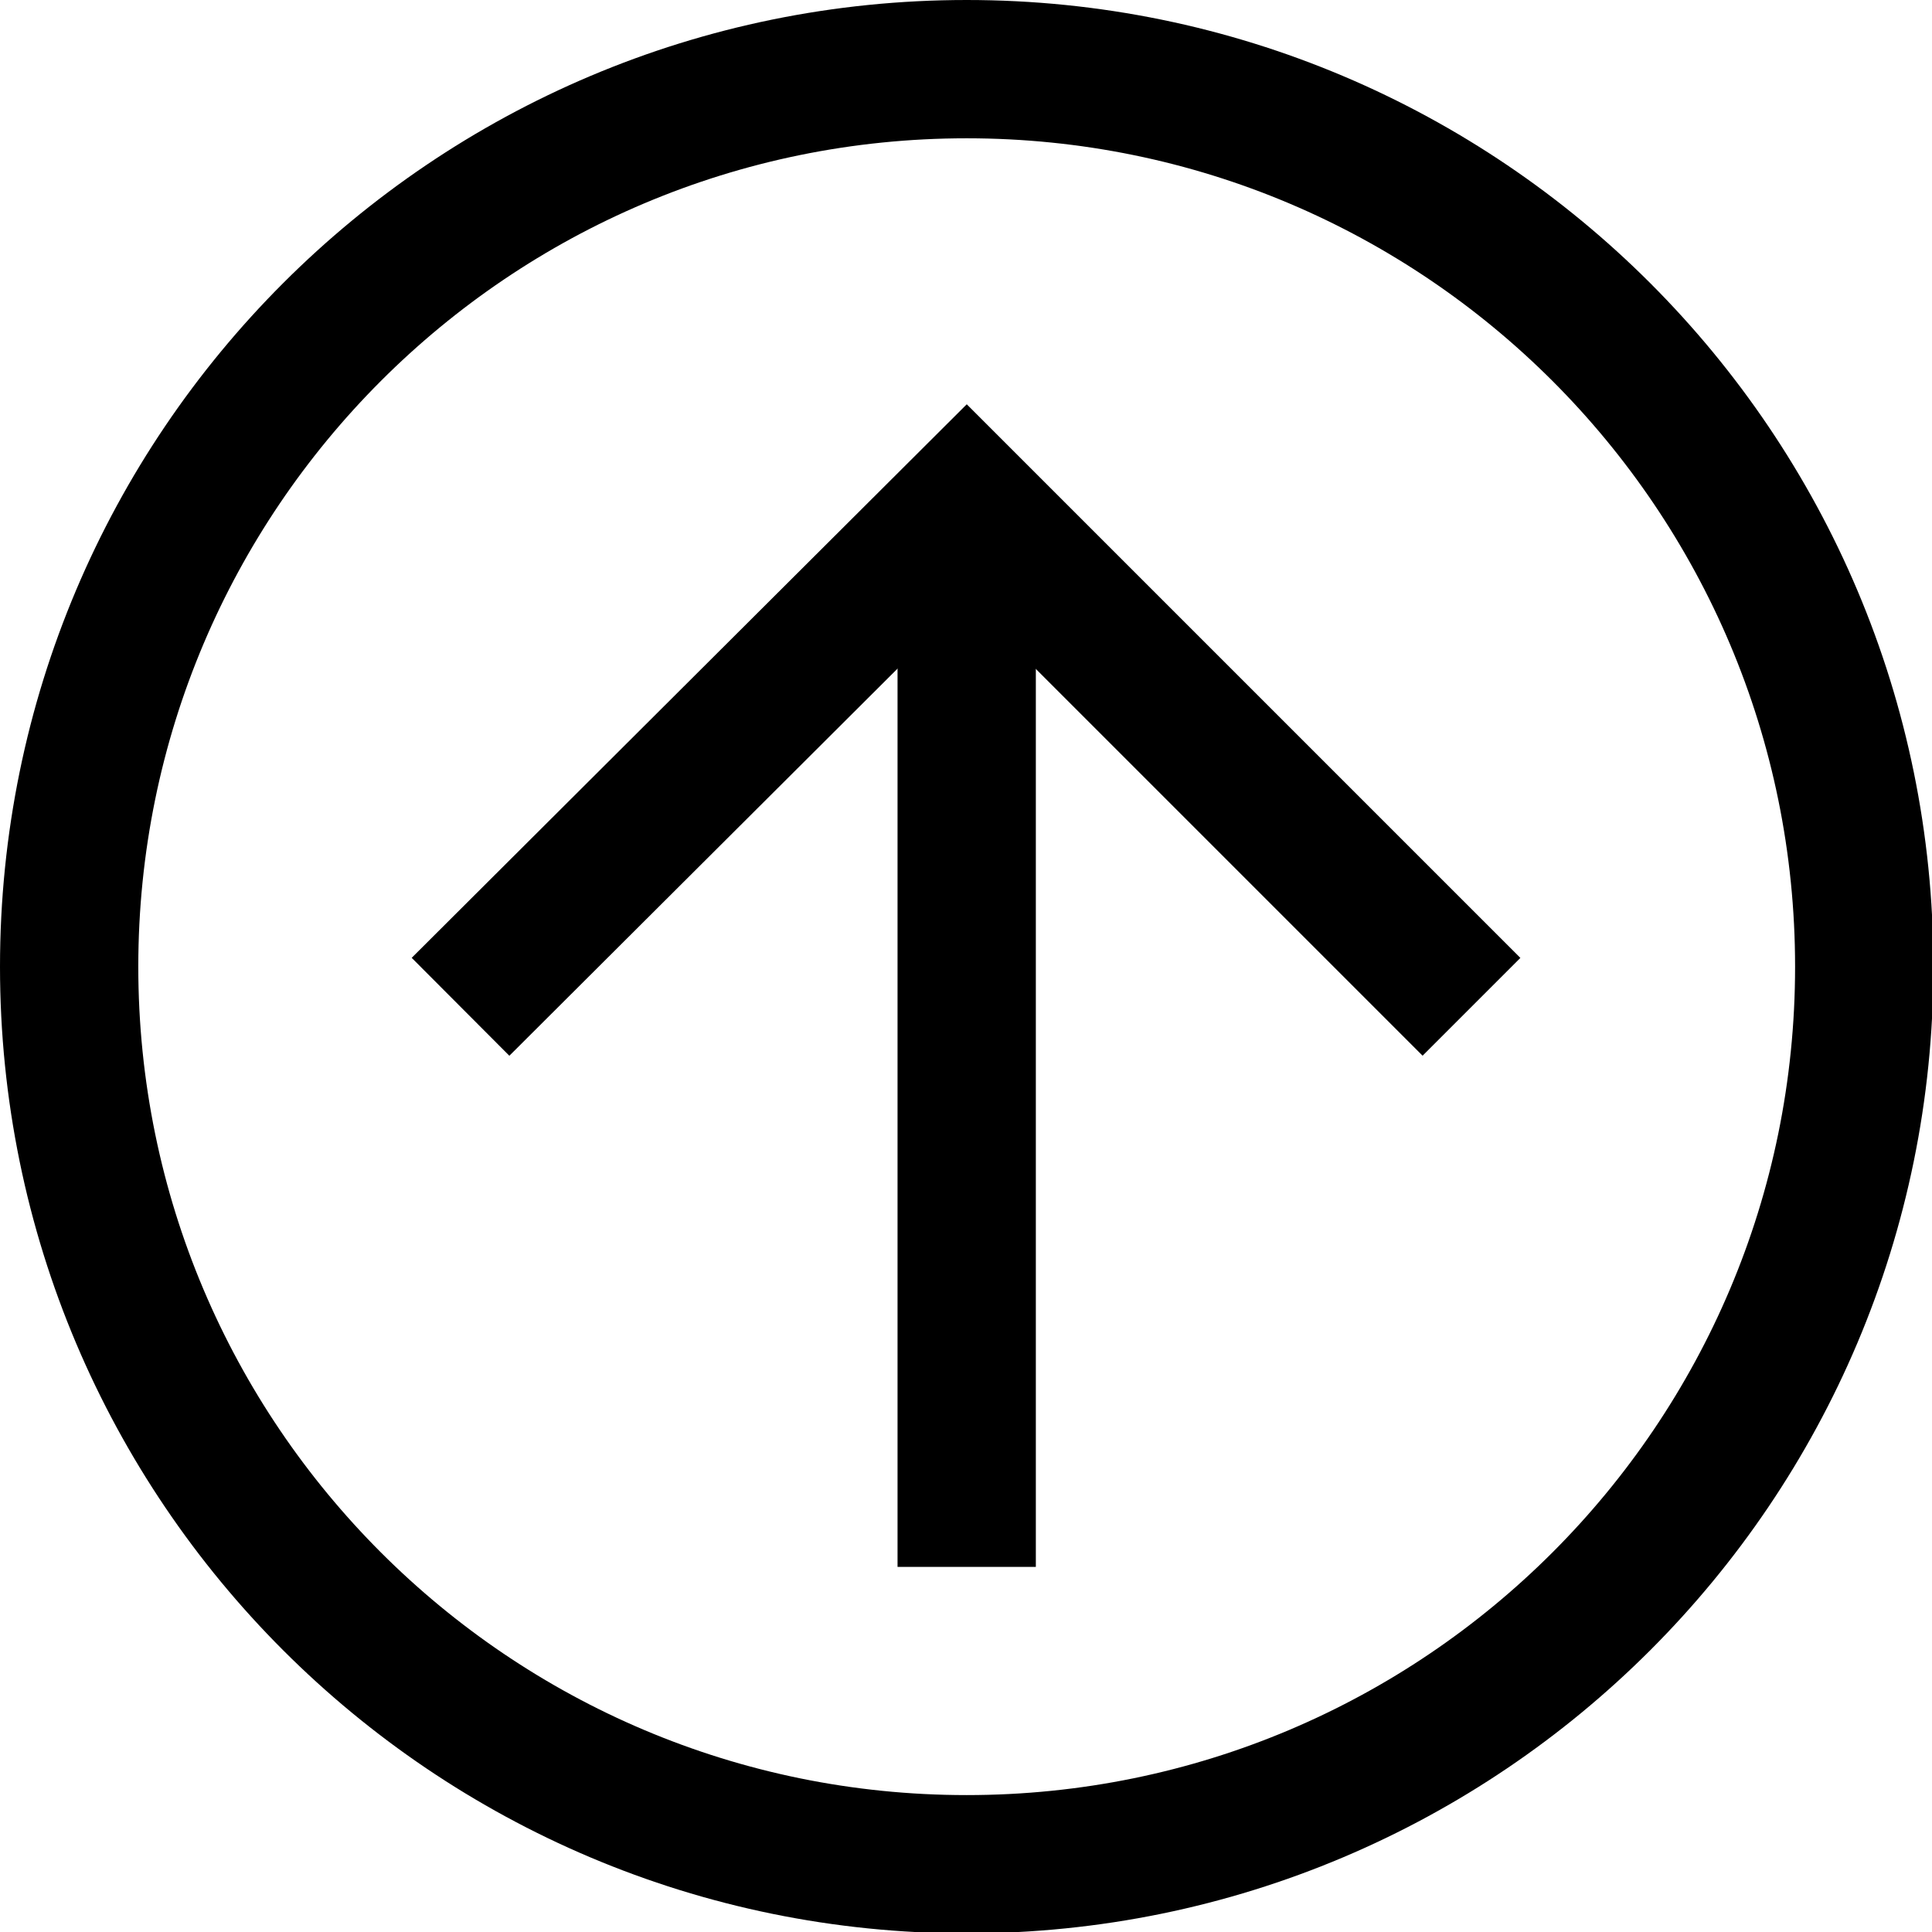
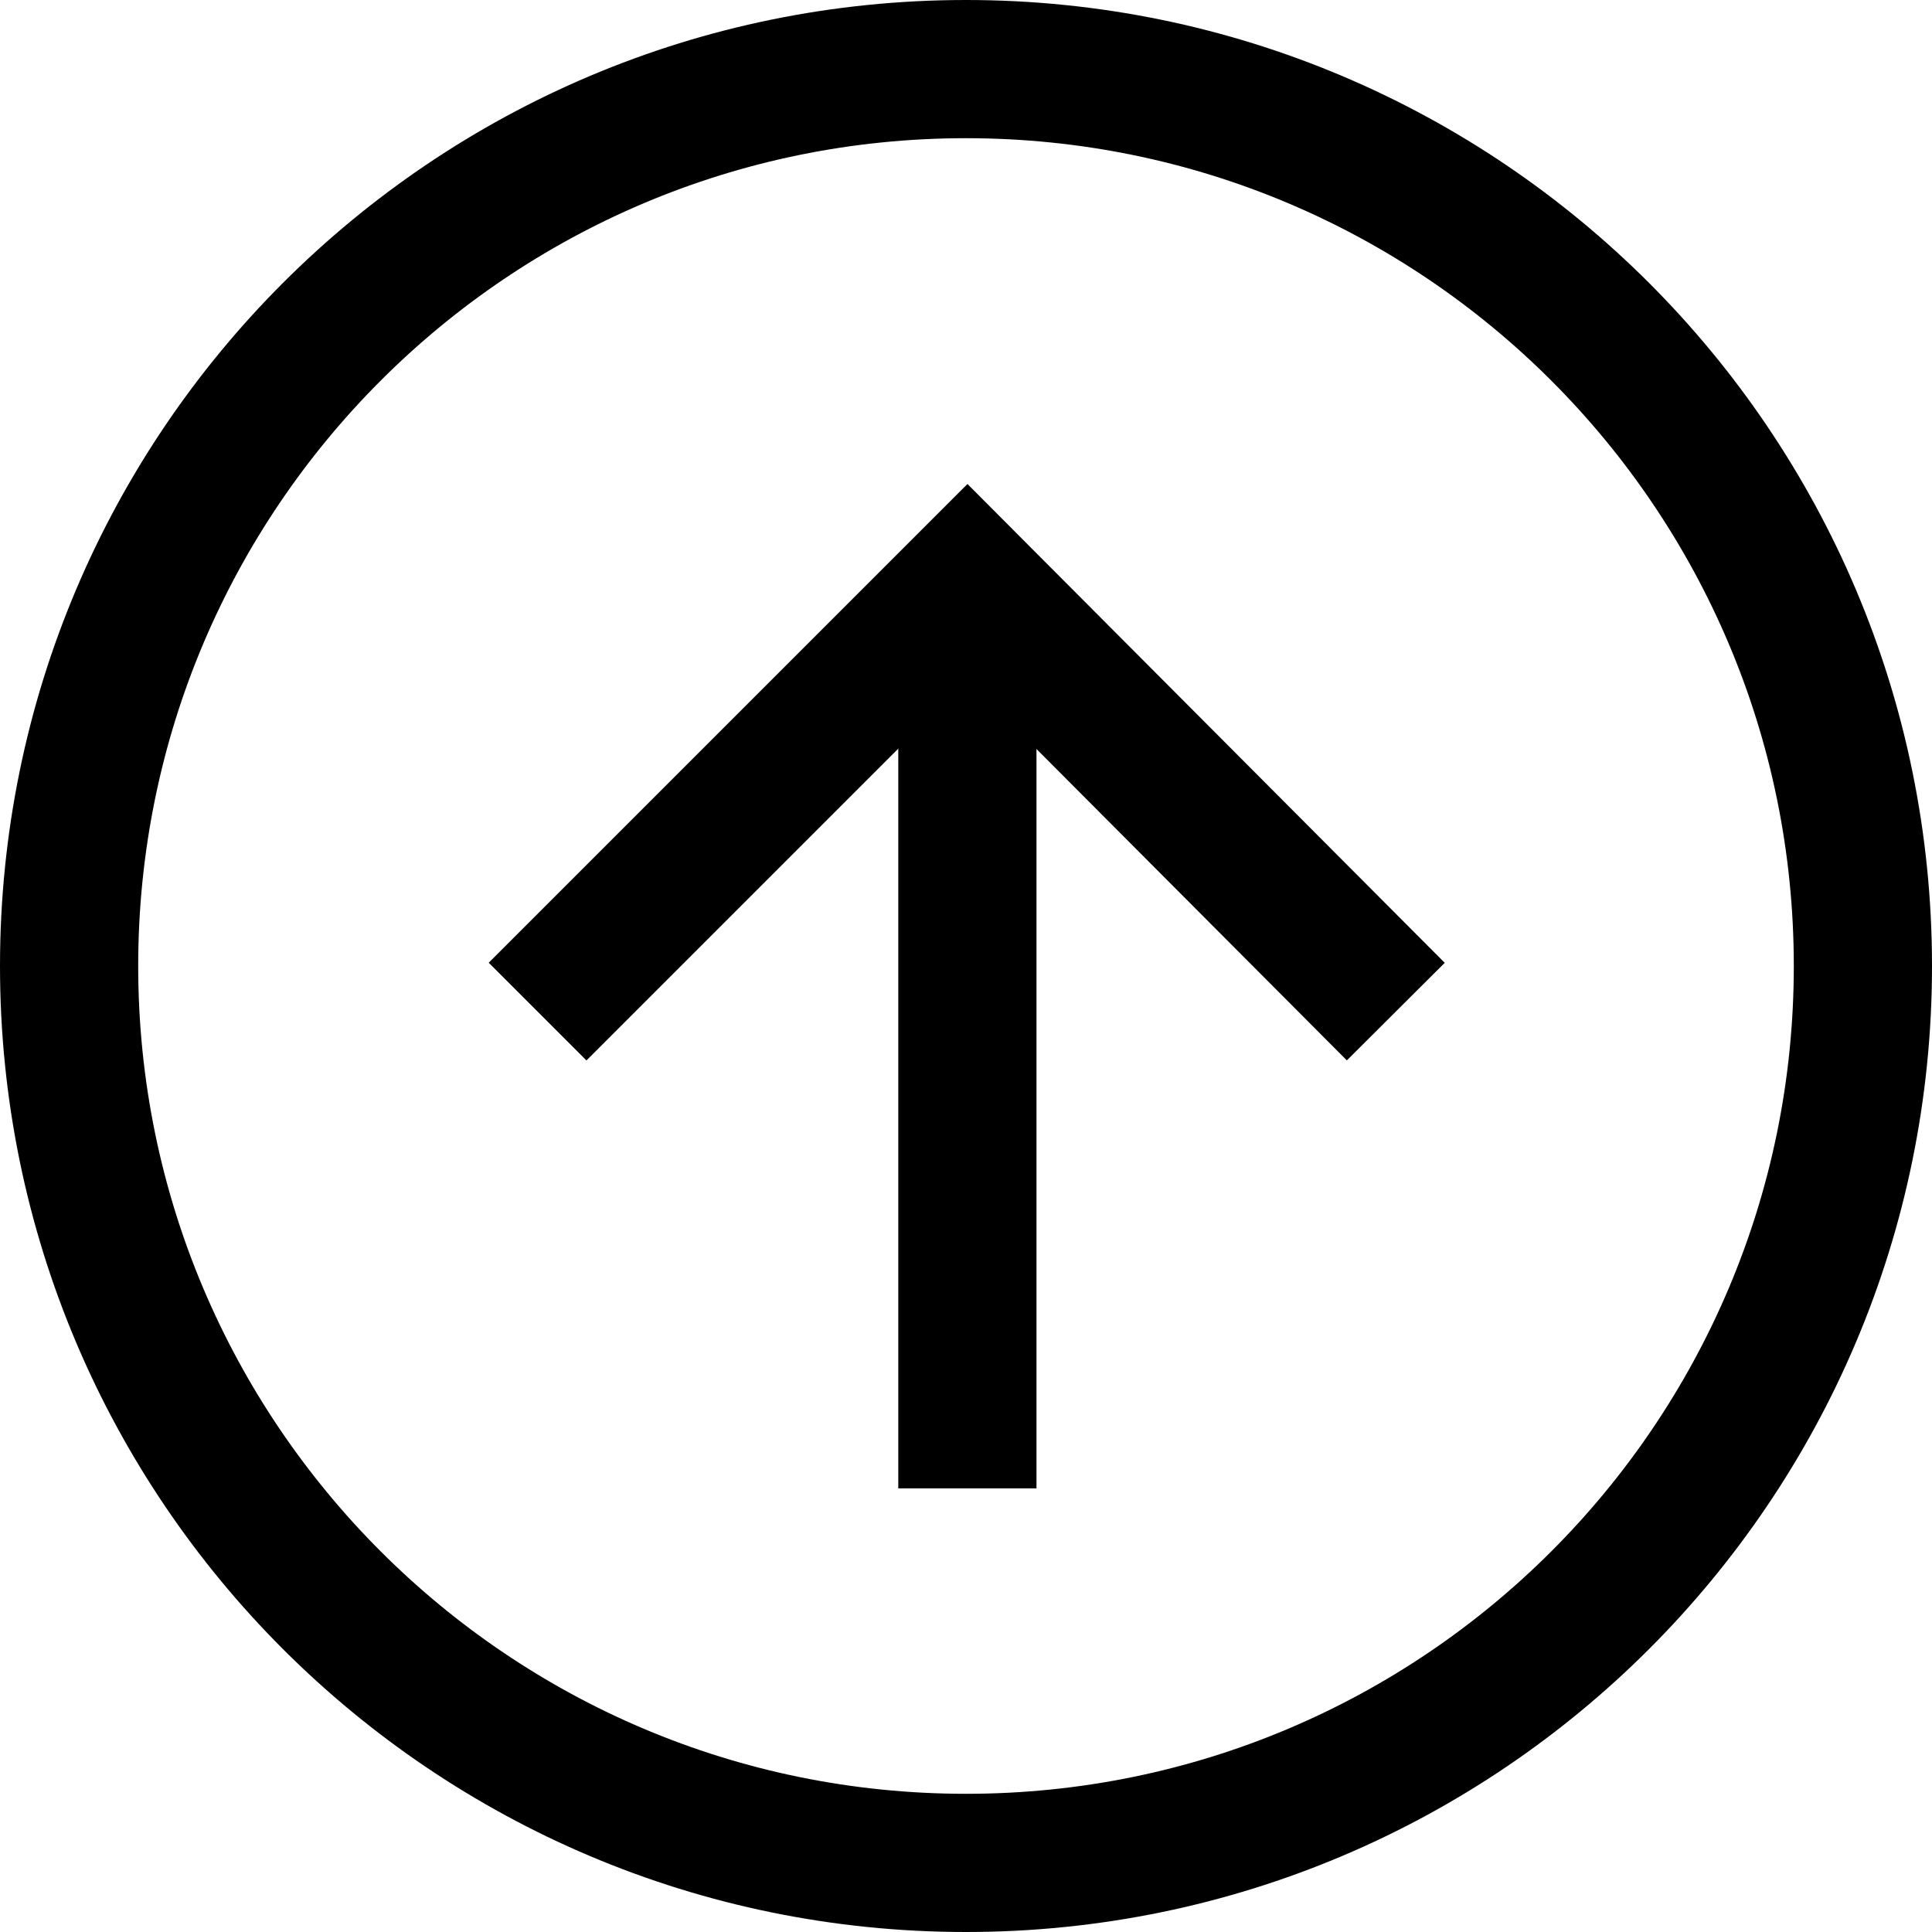
- <svg xmlns="http://www.w3.org/2000/svg" id="uuid-5666fda3-8359-4139-8bc5-44181c04ce36" width="13.97" height="13.97" viewBox="0 0 13.97 13.97">
-   <line x1="6.99" y1="11.33" x2="6.99" y2="3.63" fill="none" stroke="#000" stroke-miterlimit="10" />
-   <polyline points="10.64 7.28 6.99 3.63 3.33 7.28" fill="none" stroke="#000" stroke-miterlimit="10" />
-   <circle cx="6.99" cy="6.99" r="6.49" fill="none" stroke="#000" stroke-miterlimit="10" />
+ <svg xmlns="http://www.w3.org/2000/svg" id="Layer_1" data-name="Layer 1" viewBox="0 0 13.98 13.98">
+   <defs>
+     <style>
+       .cls-1 {
+         fill: none;
+         stroke: #000;
+         stroke-miterlimit: 10;
+       }
+     </style>
+   </defs>
+   <g>
+     <line class="cls-1" x1="7" y1="10.77" x2="7" y2="4.21" />
+     <polyline class="cls-1" points="10.1 7.32 7 4.21 3.89 7.32" />
+   </g>
+   <circle class="cls-1" cx="6.99" cy="6.99" r="6.49" />
</svg>
